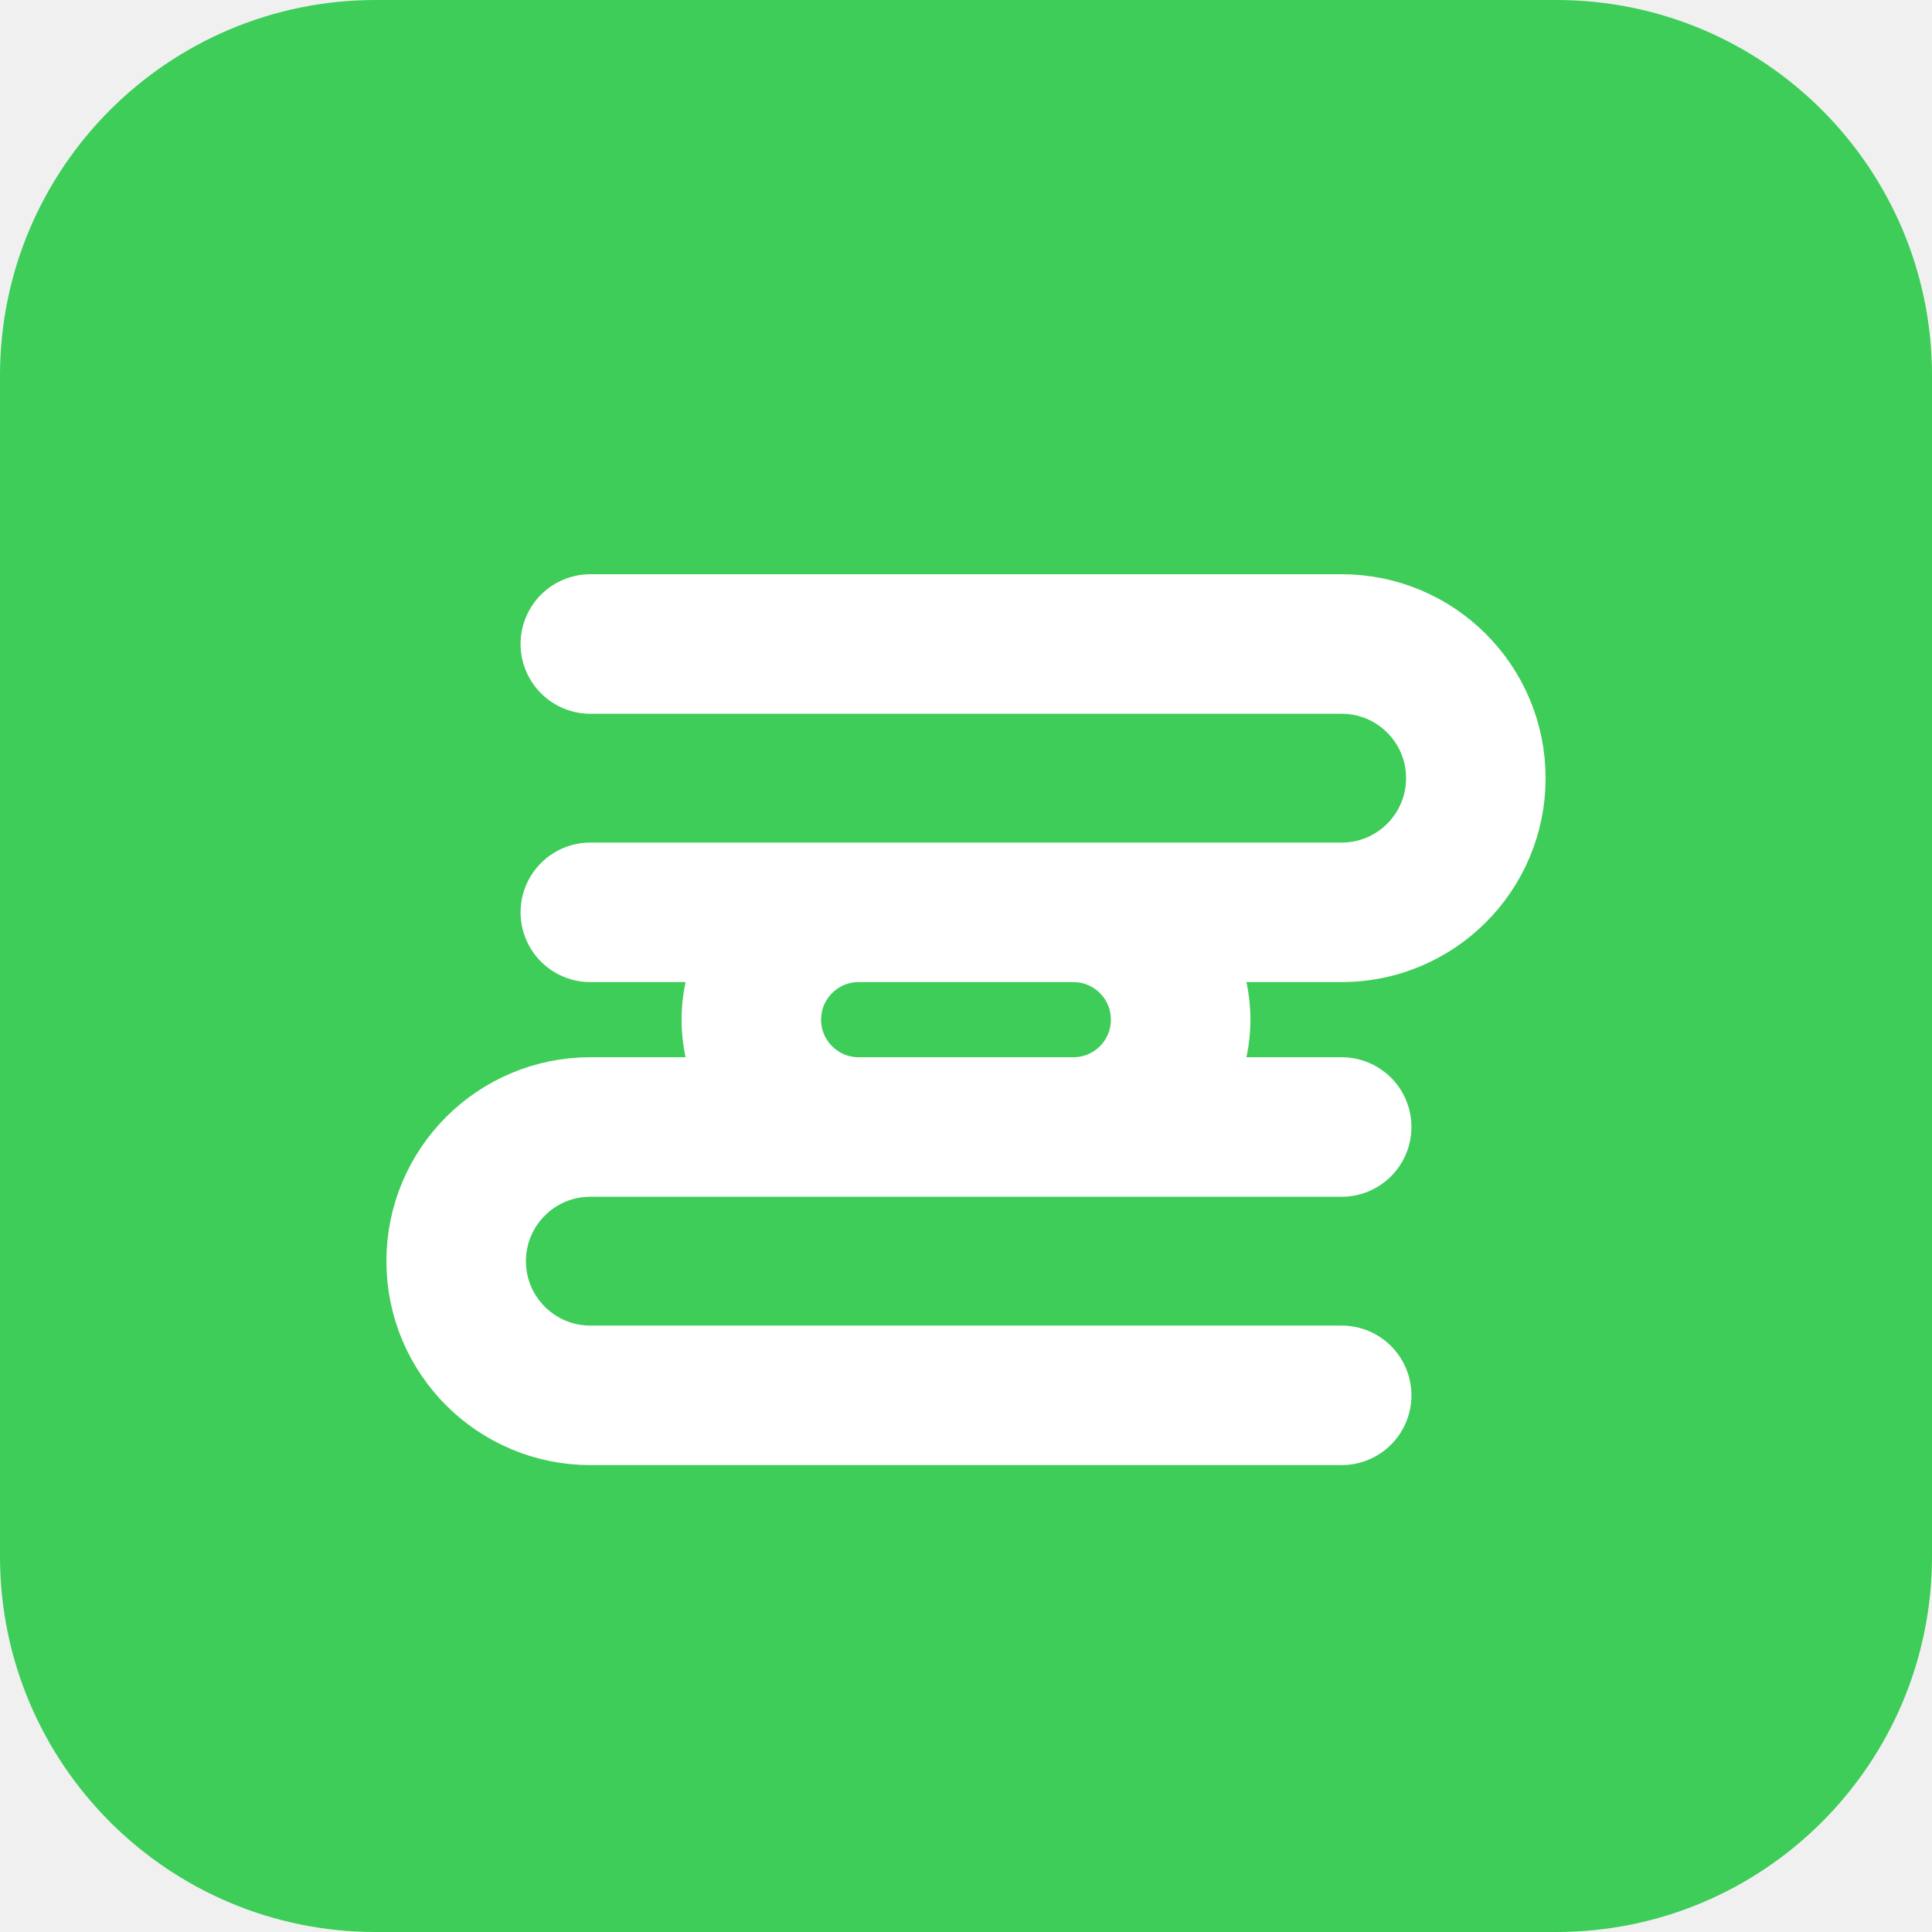
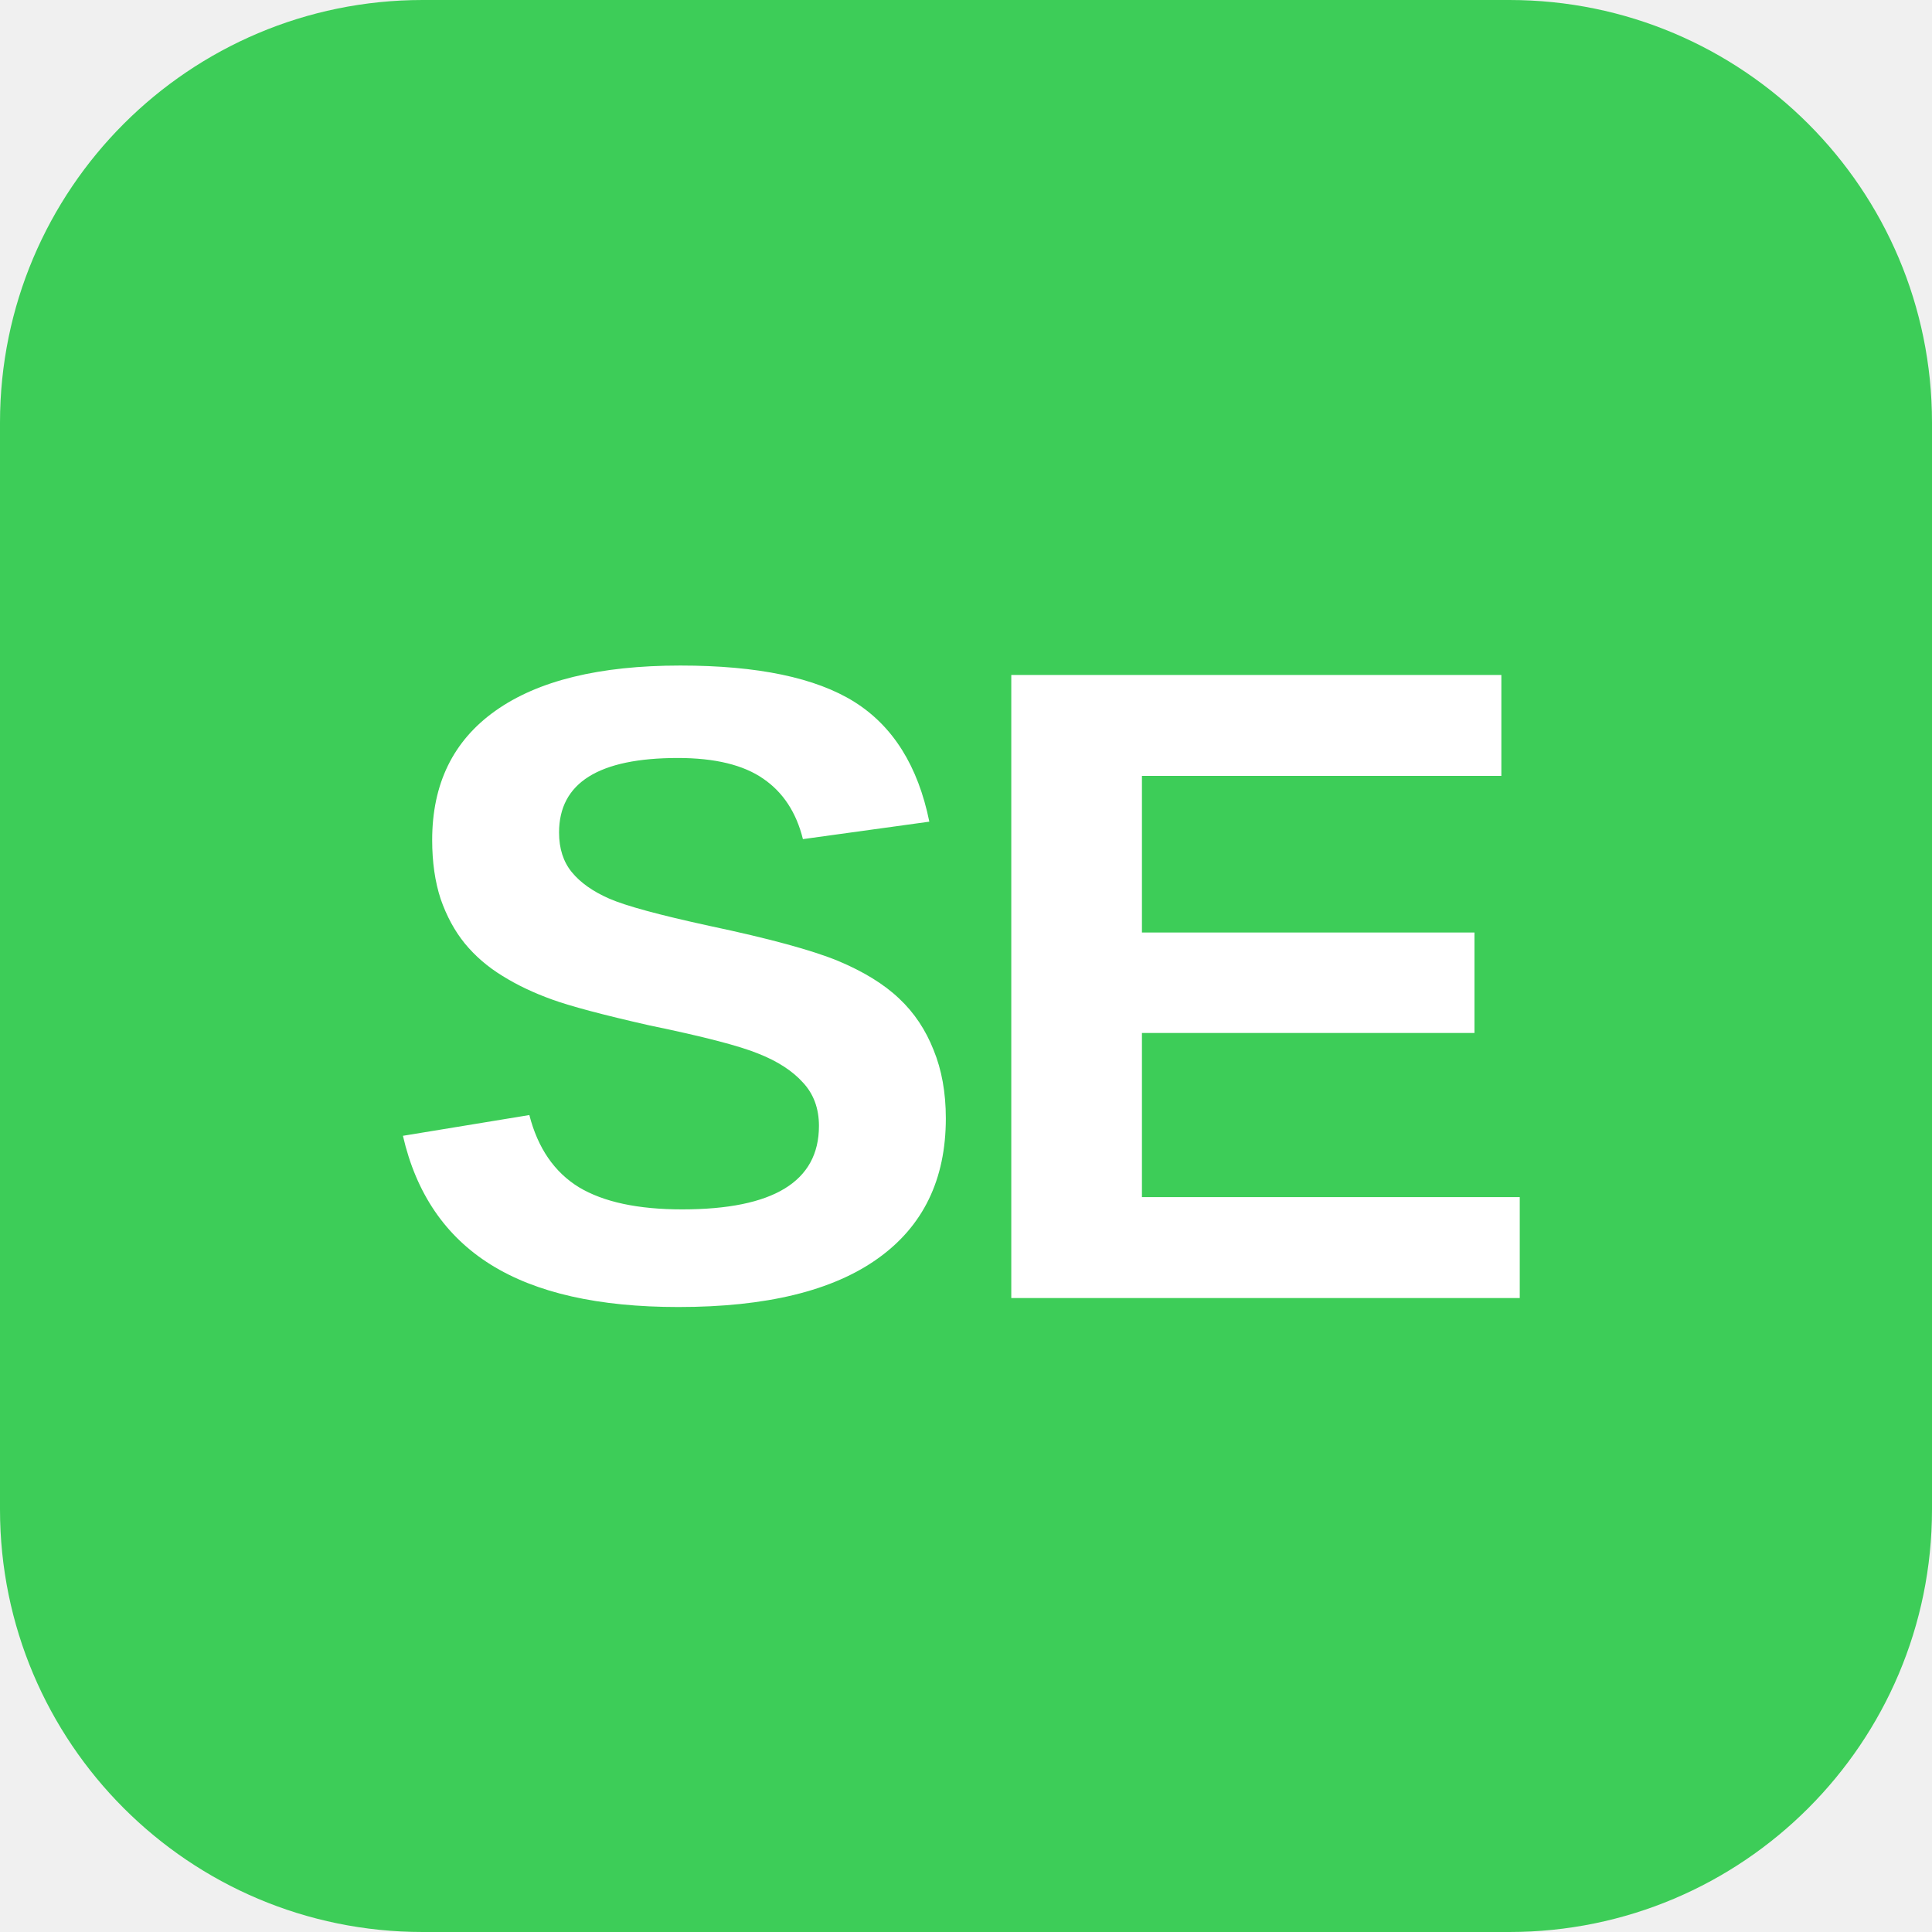
- <svg xmlns="http://www.w3.org/2000/svg" viewBox="0 0 36 36" width="36" height="36">
-   <rect width="36" height="36" rx="7" fill="#3DCD58" />
-   <path d="M11 12 h14 a1 1 0 0 1 0 5 h-9 a1 1 0 0 0 0 4 h9 M25 26 H11 a1 1 0 0 1 0-5 h9 a1 1 0 0 0 0-4 h-9" fill="none" stroke="#ffffff" stroke-width="2.6" stroke-linecap="round" stroke-linejoin="round" />
+ <svg xmlns="http://www.w3.org/2000/svg" viewBox="0 0 64 64" width="64" height="64" role="img" aria-label="Schneider Electric">
+   <rect width="64" height="64" rx="14" fill="#3DCD58" />
+   <text x="32" y="43" font-family="Segoe UI, Arial, sans-serif" font-size="30" font-weight="800" letter-spacing="-1" fill="#ffffff" text-anchor="middle">SE</text>
</svg>
